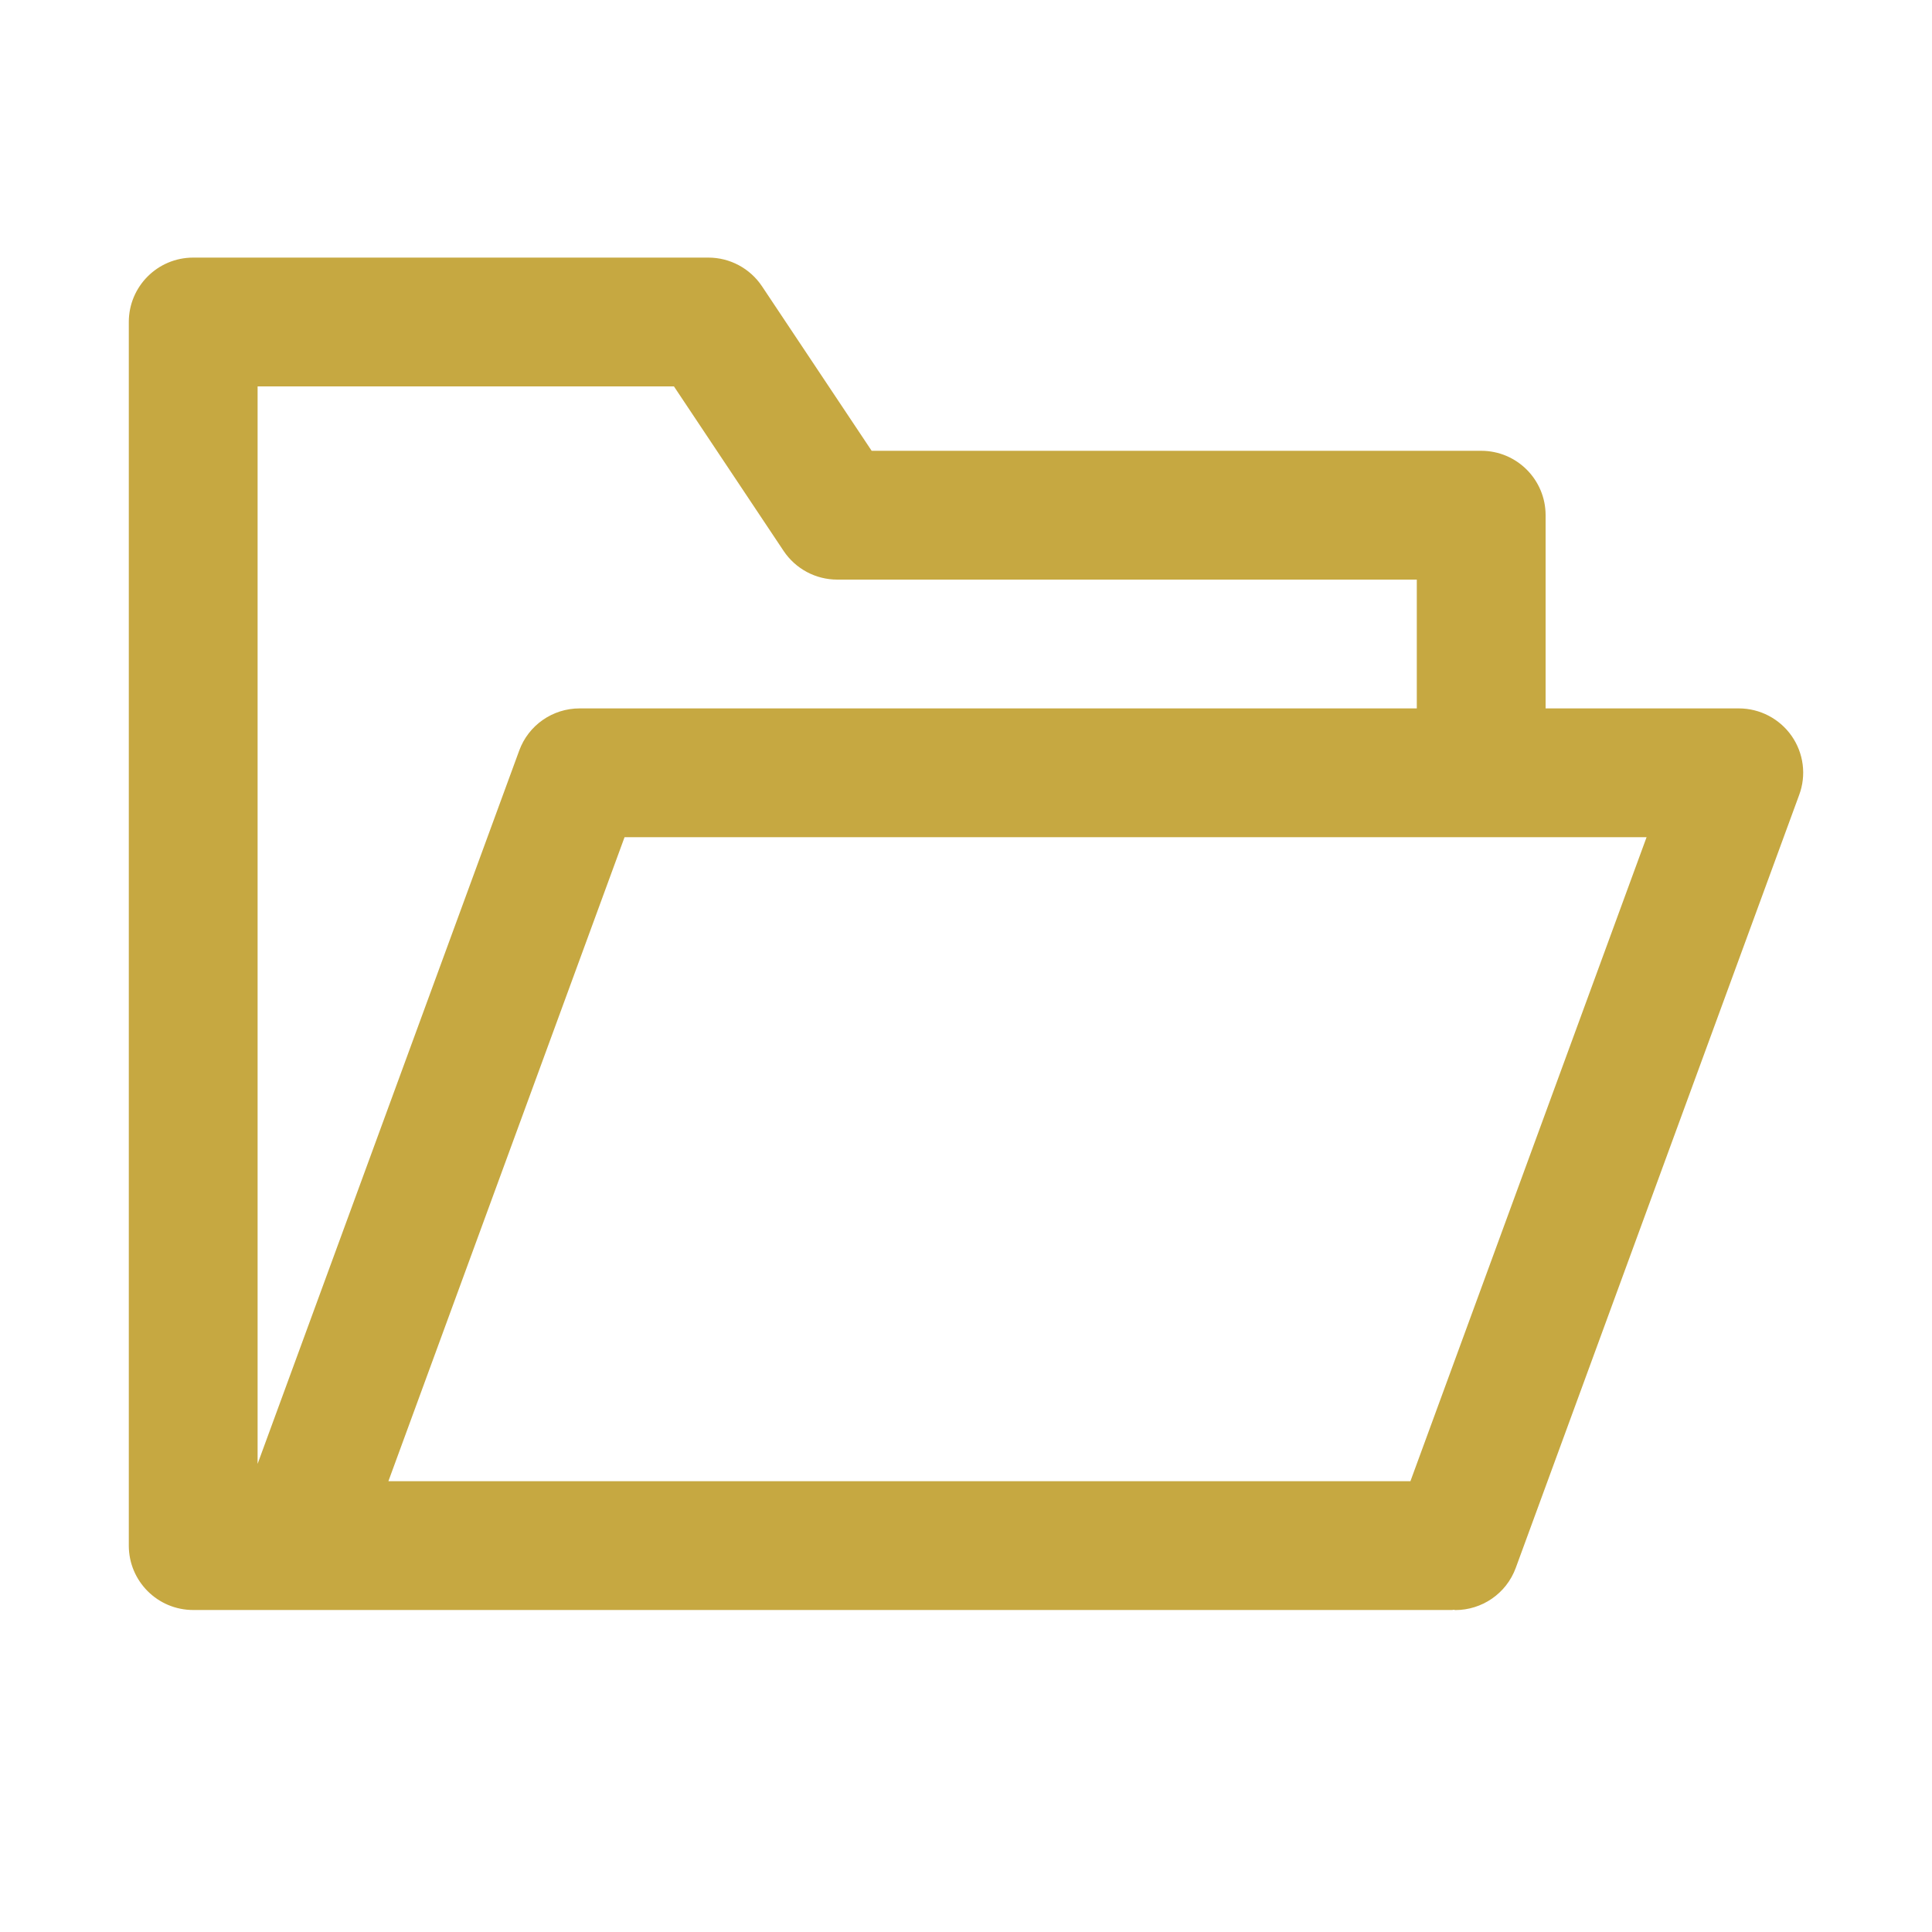
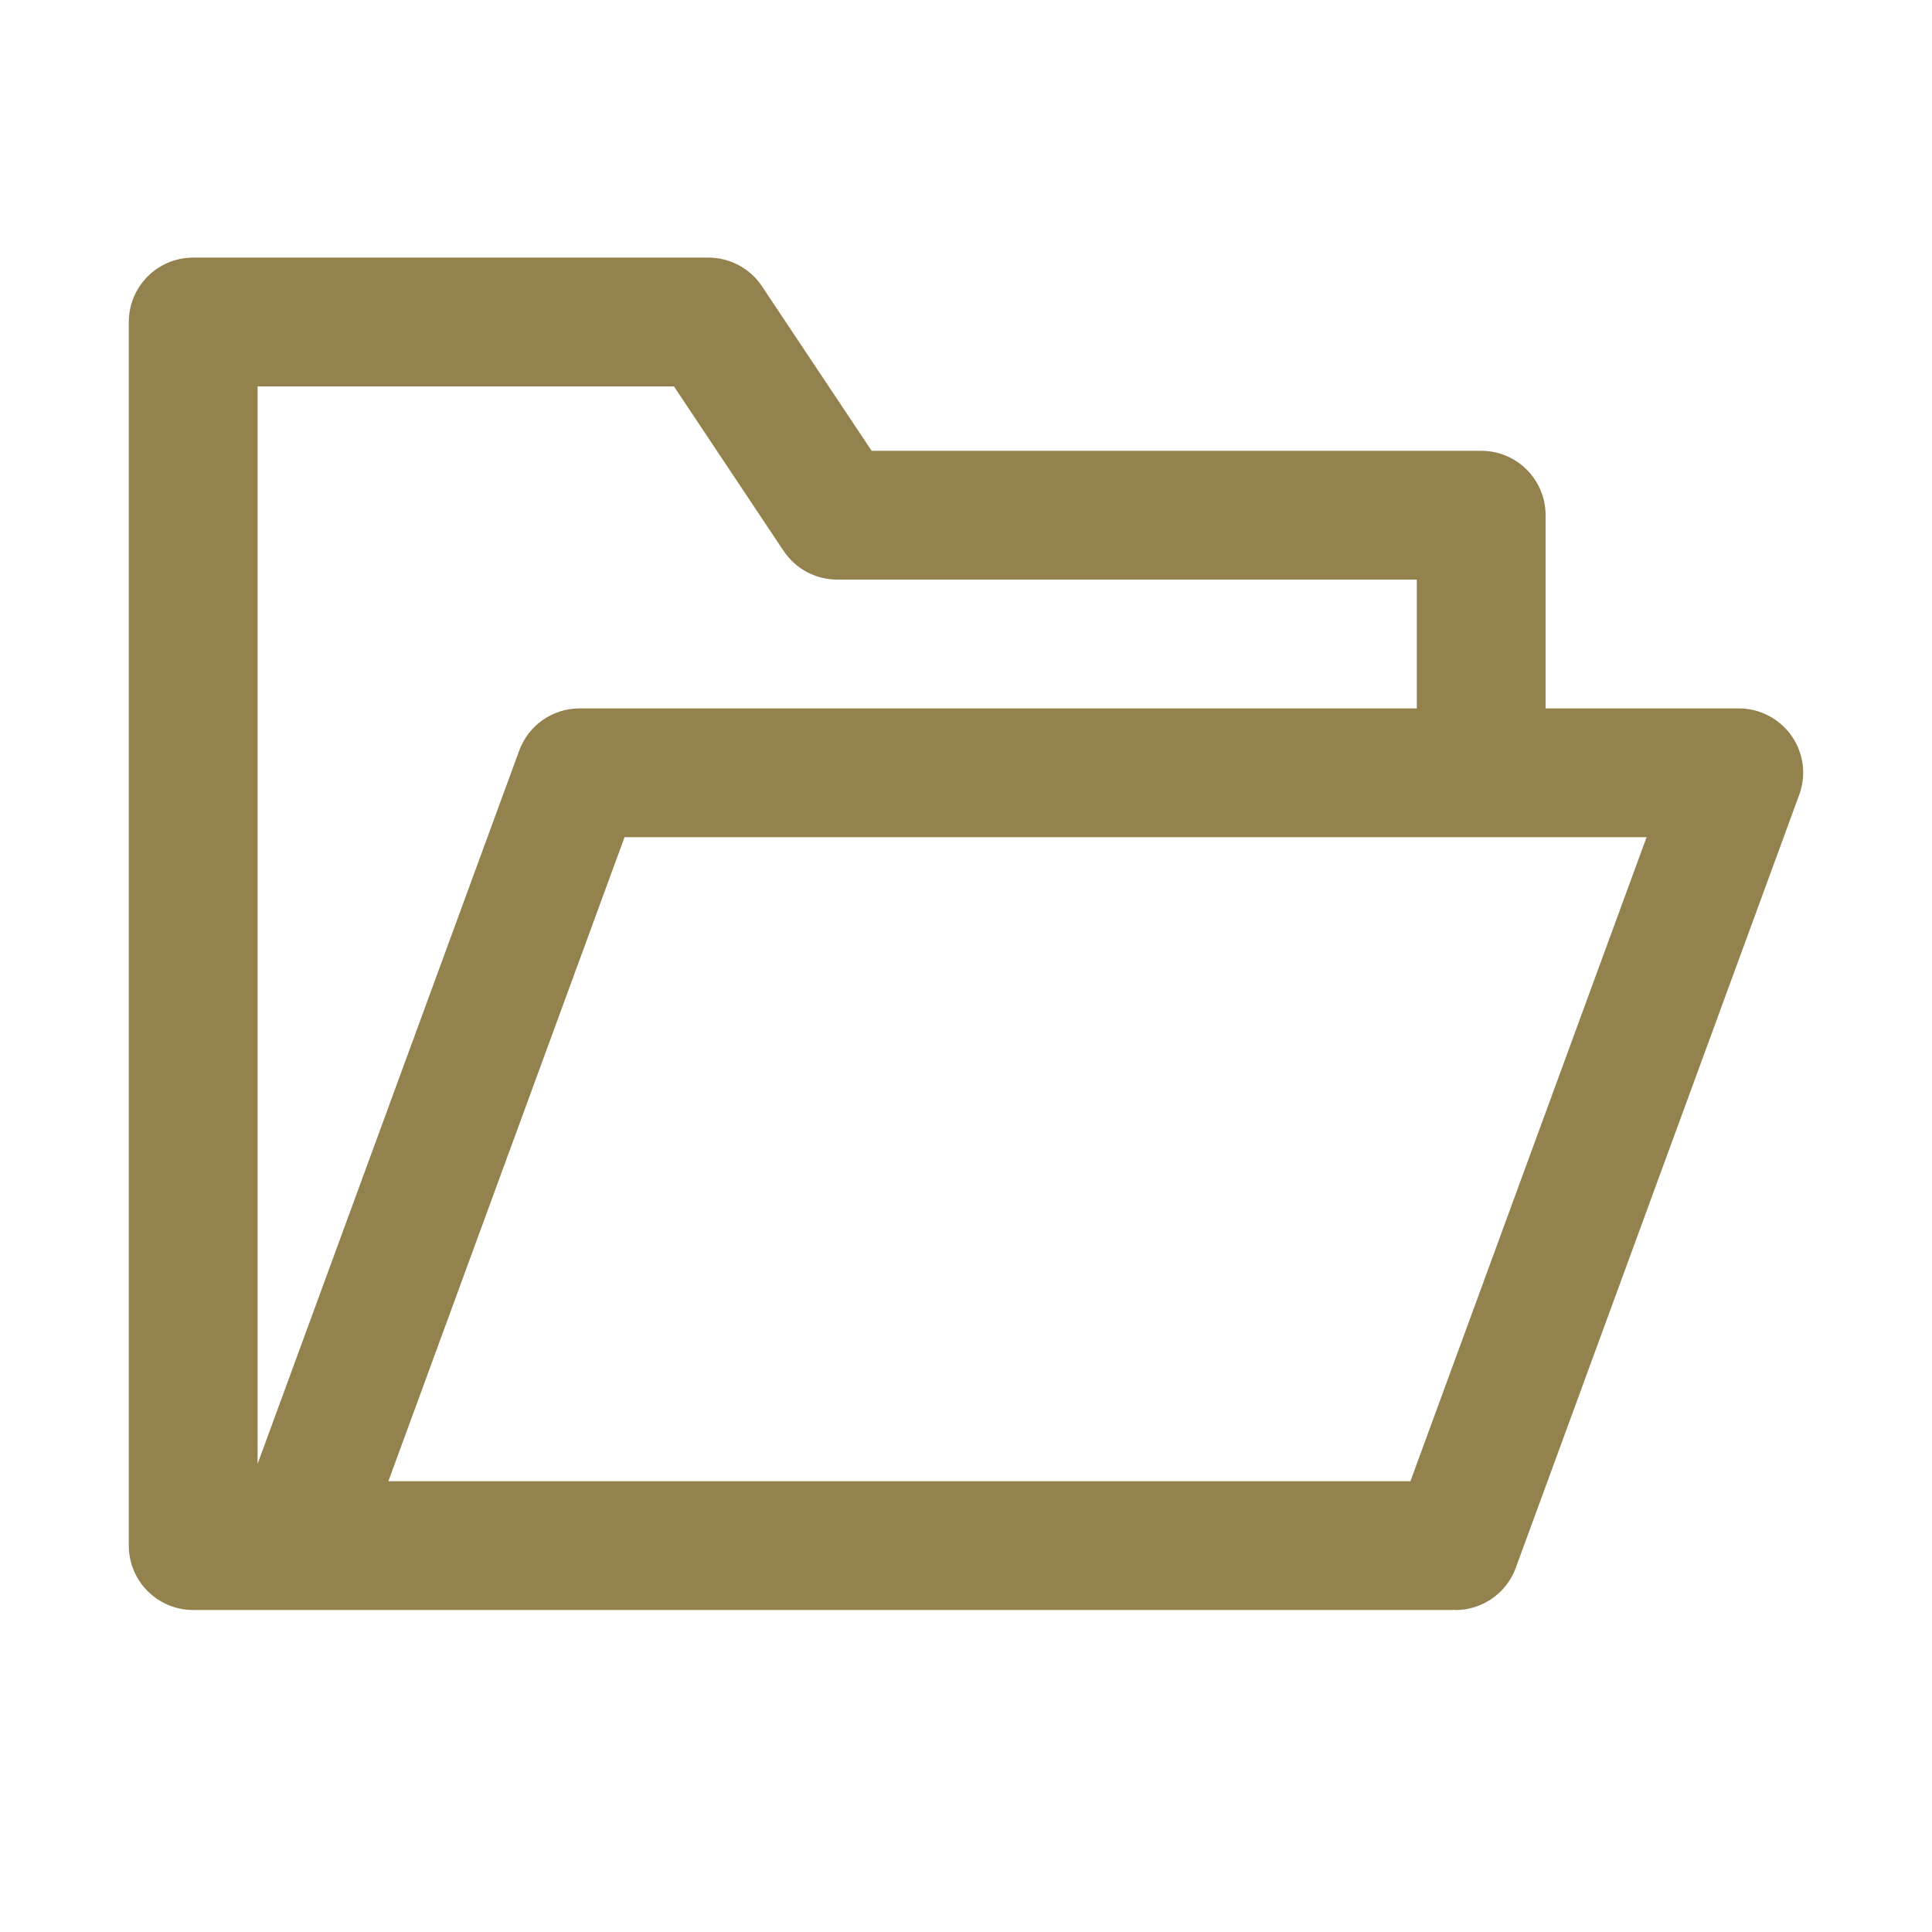
<svg xmlns="http://www.w3.org/2000/svg" version="1.1" id="Layer_1" x="0px" y="0px" width="30px" height="30px" viewBox="0 0 30 30" enable-background="new 0 0 30 30" xml:space="preserve">
-   <g fill="#c6a841">
+   <g fill="#93824e">
    <path d="M27.82,11.427C27.633,11.16,27.327,11,27,11h-3V8c0-0.552-0.447-1-1-1h-9.465l-1.703-2.555C11.646,4.167,11.334,4,11,4H3  C2.447,4,2,4.448,2,5v19c0,0.552,0.447,1,1,1h19.55c0.008,0,0.015-0.004,0.022-0.004c0.009,0,0.019,0.005,0.027,0.005  c0.407,0,0.79-0.251,0.938-0.656l4.4-12C28.052,12.038,28.007,11.695,27.82,11.427z M10.465,6l1.703,2.555  C12.354,8.833,12.666,9,13,9h9v2H9c-0.42,0-0.795,0.262-0.938,0.656L4,22.731V6H10.465z M21.901,23H6.031l3.667-10h15.87L21.901,23z  " />
  </g>
</svg>
